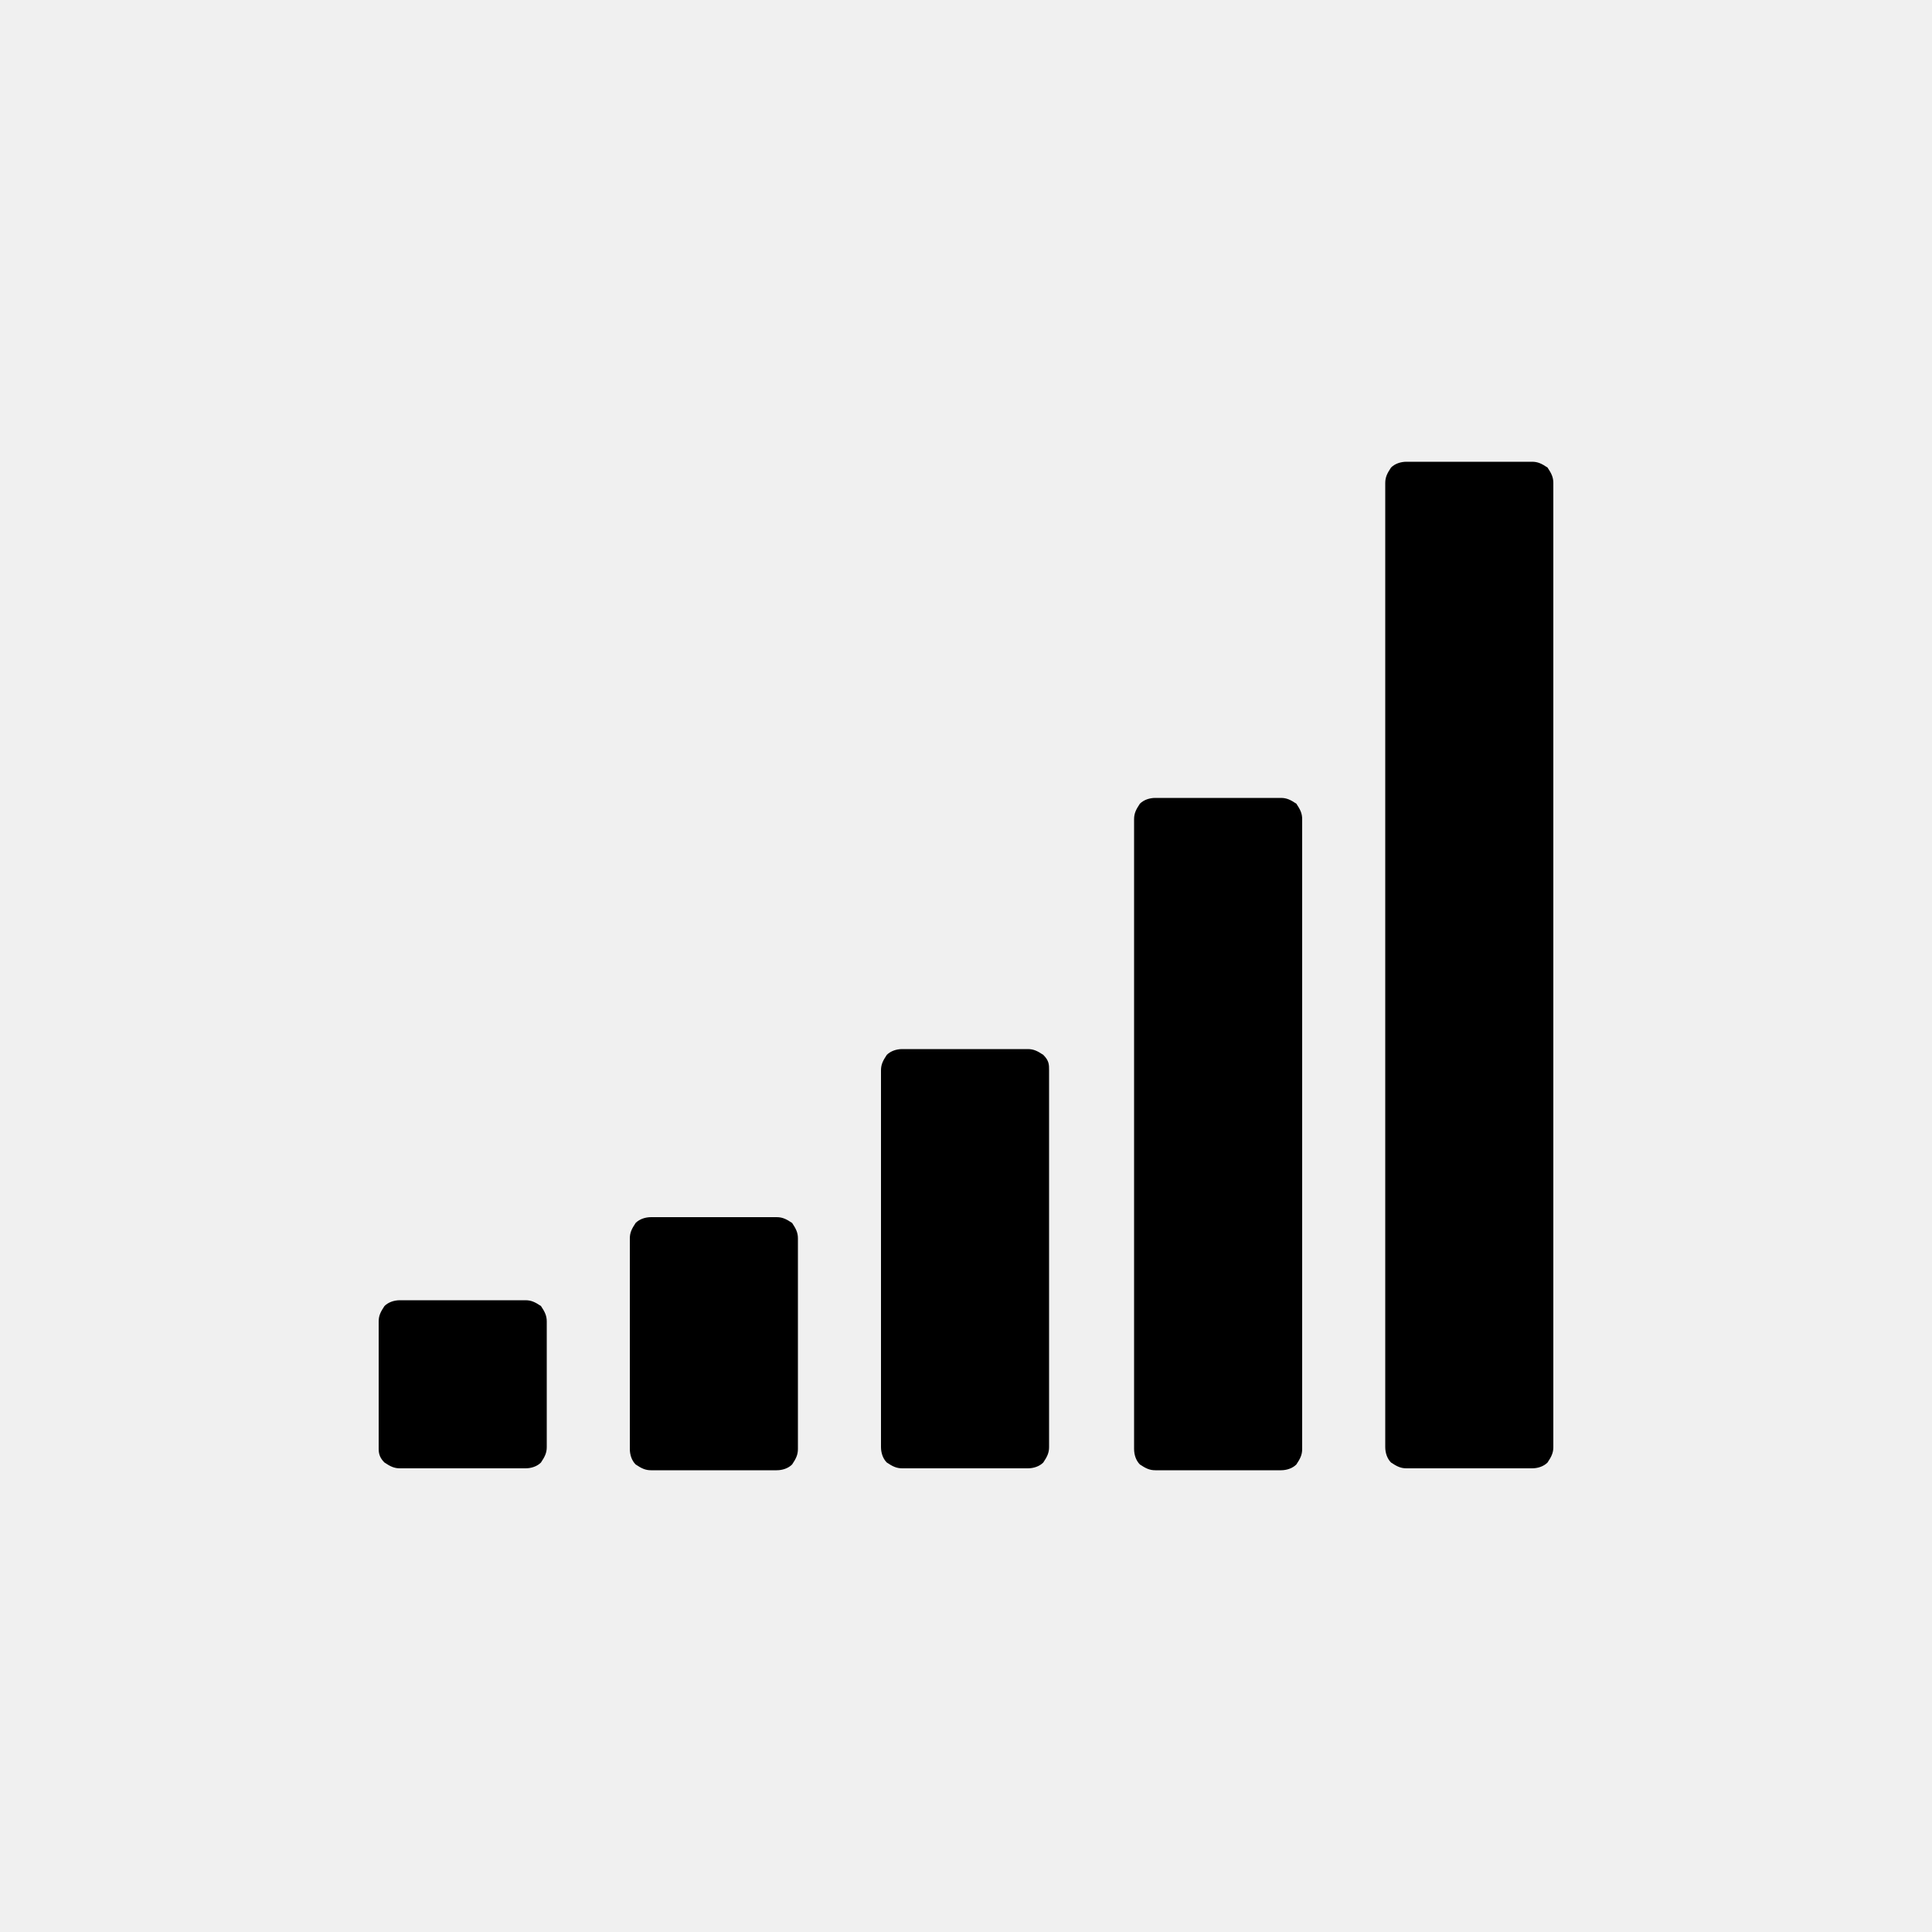
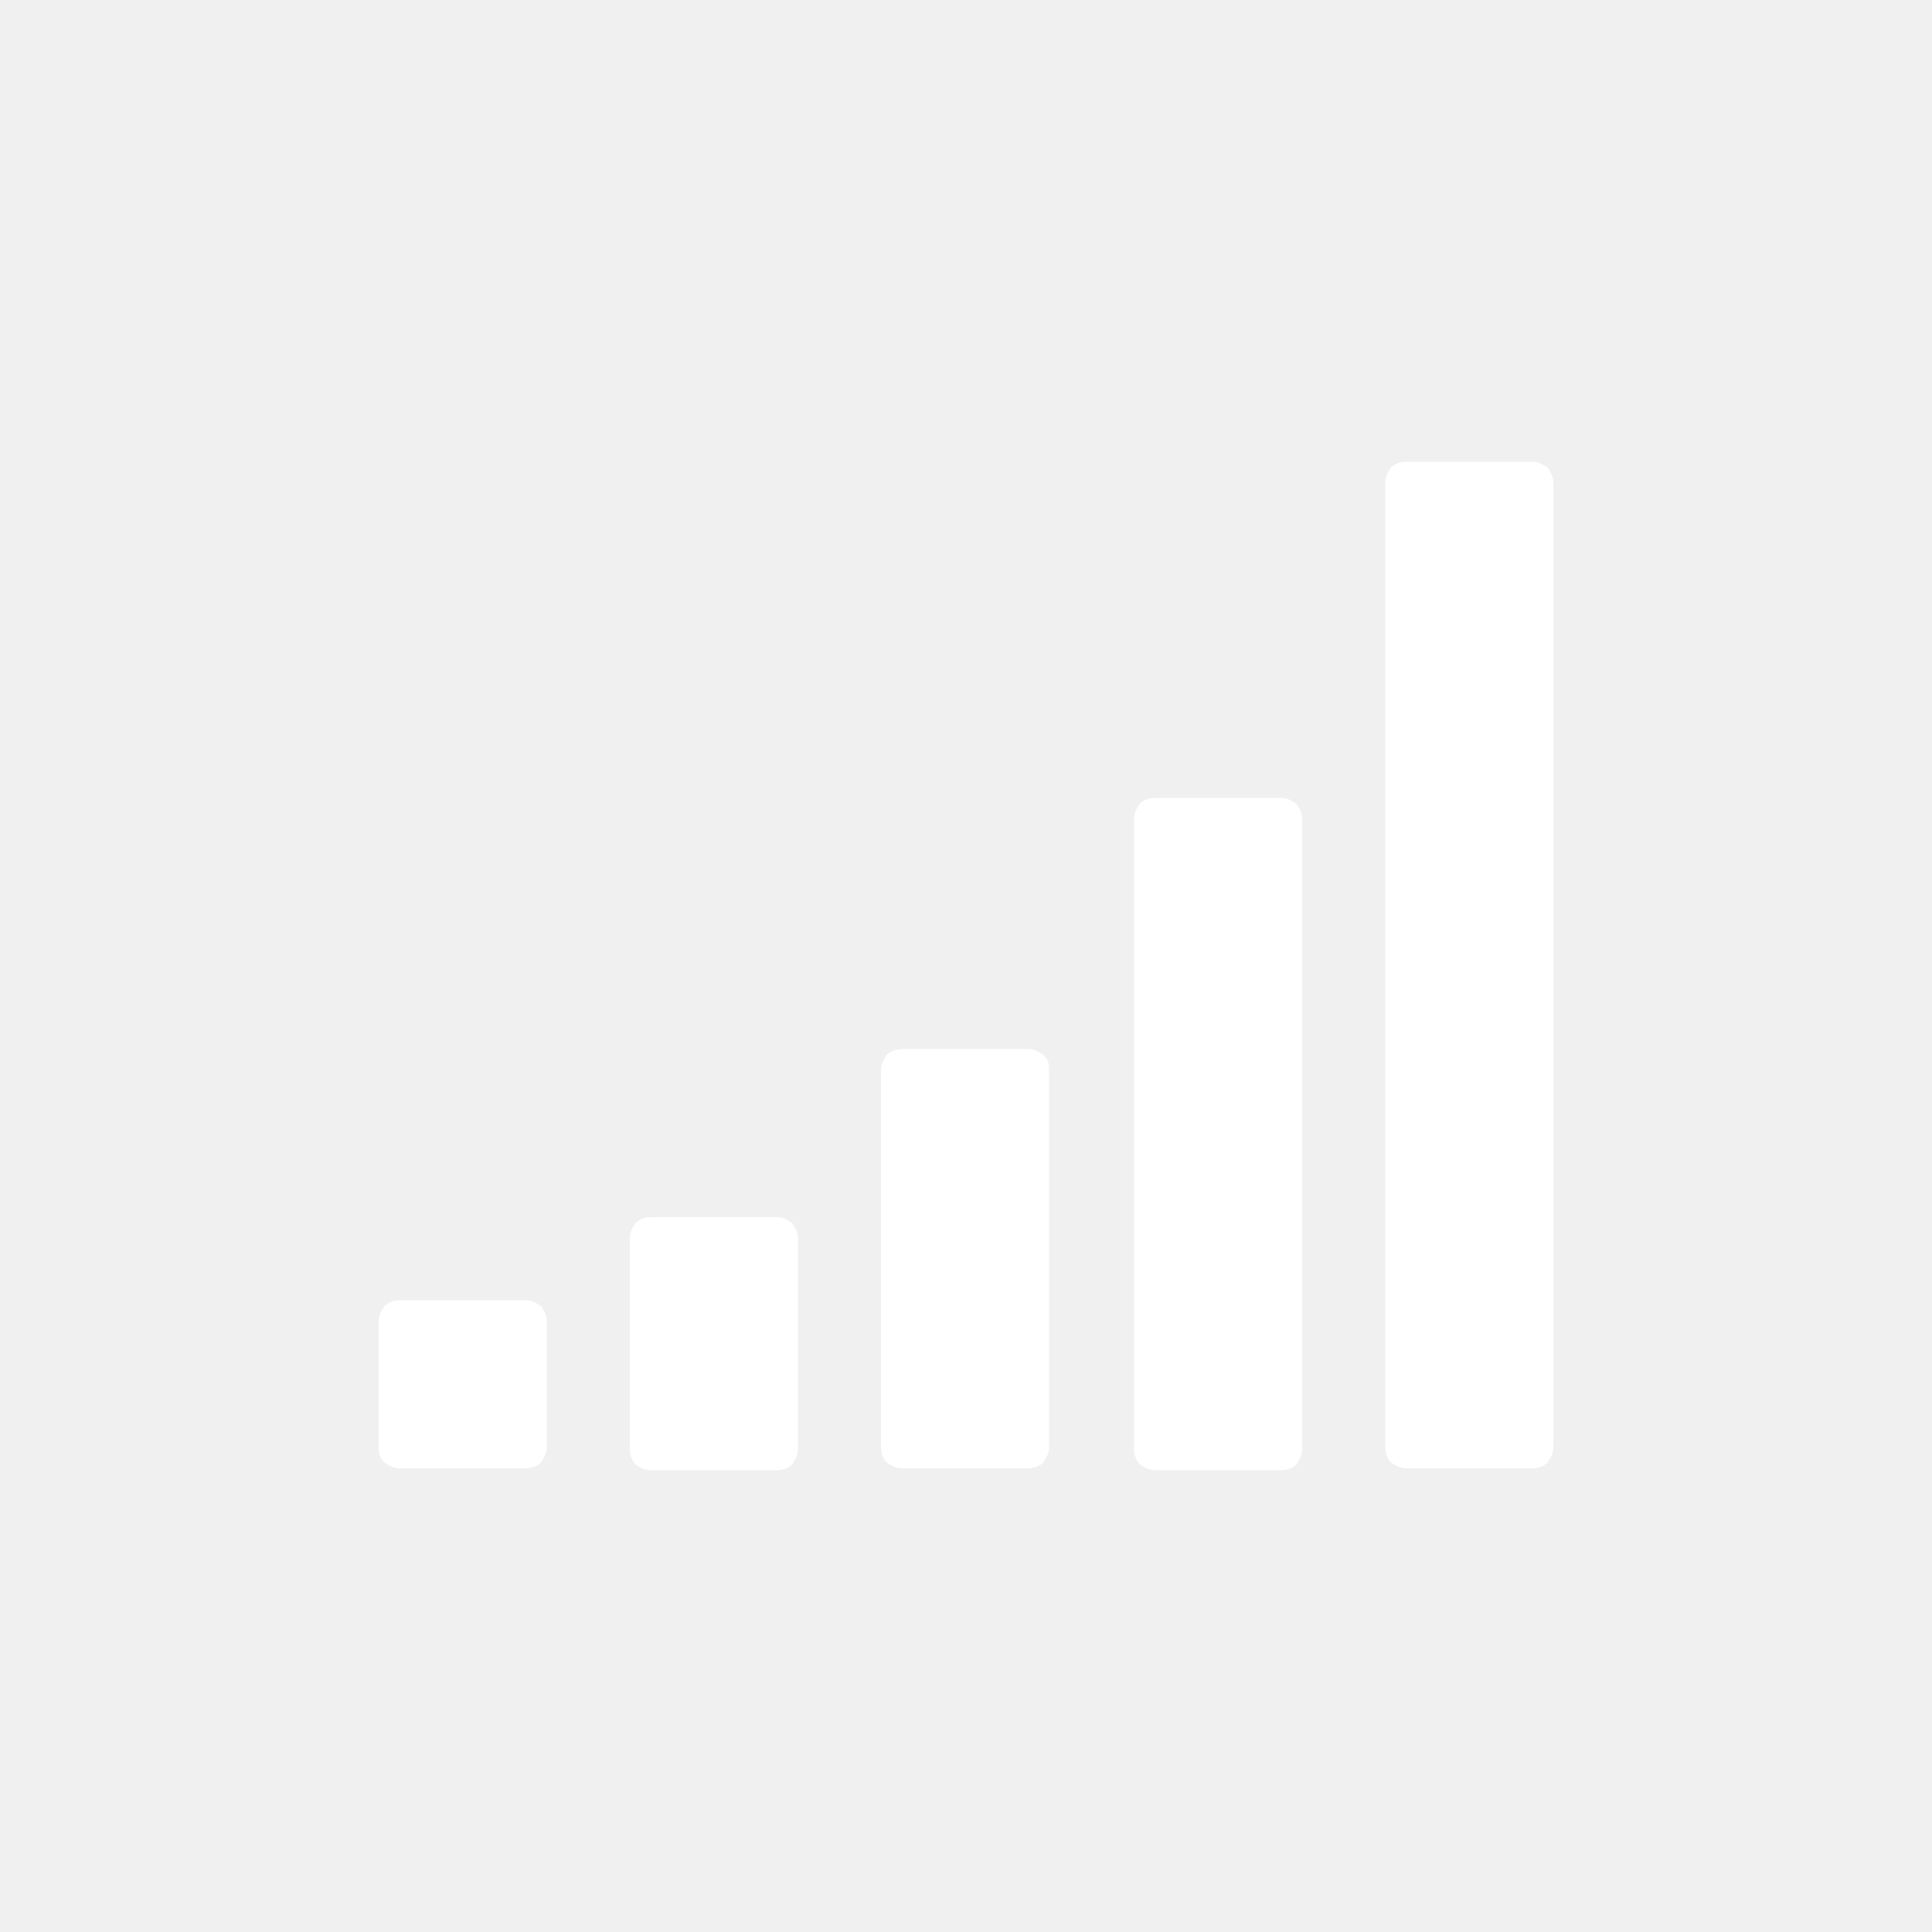
<svg xmlns="http://www.w3.org/2000/svg" version="1.1" id="Layer_1" x="0px" y="0px" viewBox="0 0 100 100" style="enable-background:new 0 0 100 100;" xml:space="preserve">
+   <style type="text/css">
+ 	.st0{fill:#FFFFFF;}
+ </style>
  <g>
-     <path d="M28.3,68.4v6.5c0,0.3-0.1,0.5-0.3,0.8c-0.2,0.2-0.5,0.3-0.8,0.3h-6.5c-0.3,0-0.5-0.1-0.8-0.3c-0.2-0.2-0.3-0.4-0.3-0.7   v-6.6c0-0.3,0.1-0.5,0.3-0.8c0.2-0.2,0.5-0.3,0.8-0.3h6.5c0.3,0,0.5,0.1,0.8,0.3C28.2,67.9,28.3,68.1,28.3,68.4z M41.3,64.1V75   c0,0.3-0.1,0.5-0.3,0.8c-0.2,0.2-0.5,0.3-0.8,0.3h-6.5c-0.3,0-0.5-0.1-0.8-0.3c-0.2-0.2-0.3-0.5-0.3-0.8V64.1   c0-0.3,0.1-0.5,0.3-0.8c0.2-0.2,0.5-0.3,0.8-0.3h6.5c0.3,0,0.5,0.1,0.8,0.3C41.2,63.6,41.3,63.8,41.3,64.1z M54.3,55.4v19.5   c0,0.3-0.1,0.5-0.3,0.8c-0.2,0.2-0.5,0.3-0.8,0.3h-6.5c-0.3,0-0.5-0.1-0.8-0.3c-0.2-0.2-0.3-0.5-0.3-0.8V55.4   c0-0.3,0.1-0.5,0.3-0.8c0.2-0.2,0.5-0.3,0.8-0.3h6.5c0.3,0,0.5,0.1,0.8,0.3C54.3,54.9,54.3,55.1,54.3,55.4z M67.4,42.4V75   c0,0.3-0.1,0.5-0.3,0.8c-0.2,0.2-0.5,0.3-0.8,0.3h-6.5c-0.3,0-0.5-0.1-0.8-0.3c-0.2-0.2-0.3-0.5-0.3-0.8V42.4   c0-0.3,0.1-0.5,0.3-0.8c0.2-0.2,0.5-0.3,0.8-0.3h6.5c0.3,0,0.5,0.1,0.8,0.3C67.3,41.9,67.4,42.1,67.4,42.4z M80.4,25v49.9   c0,0.3-0.1,0.5-0.3,0.8c-0.2,0.2-0.5,0.3-0.8,0.3h-6.5c-0.3,0-0.5-0.1-0.8-0.3c-0.2-0.2-0.3-0.5-0.3-0.8V25c0-0.3,0.1-0.5,0.3-0.8   c0.2-0.2,0.5-0.3,0.8-0.3h6.5c0.3,0,0.5,0.1,0.8,0.3C80.3,24.5,80.4,24.7,80.4,25z" />
+     <path class="st0" d="M28.3,68.4v6.5c0,0.3-0.1,0.5-0.3,0.8c-0.2,0.2-0.5,0.3-0.8,0.3h-6.5c-0.3,0-0.5-0.1-0.8-0.3   c-0.2-0.2-0.3-0.4-0.3-0.7v-6.6c0-0.3,0.1-0.5,0.3-0.8c0.2-0.2,0.5-0.3,0.8-0.3h6.5c0.3,0,0.5,0.1,0.8,0.3   C28.2,67.9,28.3,68.1,28.3,68.4z M41.3,64.1V75c0,0.3-0.1,0.5-0.3,0.8c-0.2,0.2-0.5,0.3-0.8,0.3h-6.5c-0.3,0-0.5-0.1-0.8-0.3   c-0.2-0.2-0.3-0.5-0.3-0.8V64.1c0-0.3,0.1-0.5,0.3-0.8c0.2-0.2,0.5-0.3,0.8-0.3h6.5c0.3,0,0.5,0.1,0.8,0.3   C41.2,63.6,41.3,63.8,41.3,64.1z M54.3,55.4v19.5c0,0.3-0.1,0.5-0.3,0.8c-0.2,0.2-0.5,0.3-0.8,0.3h-6.5c-0.3,0-0.5-0.1-0.8-0.3   c-0.2-0.2-0.3-0.5-0.3-0.8V55.4c0-0.3,0.1-0.5,0.3-0.8c0.2-0.2,0.5-0.3,0.8-0.3h6.5c0.3,0,0.5,0.1,0.8,0.3   C54.3,54.9,54.3,55.1,54.3,55.4z M67.4,42.4V75c0,0.3-0.1,0.5-0.3,0.8c-0.2,0.2-0.5,0.3-0.8,0.3h-6.5c-0.3,0-0.5-0.1-0.8-0.3   c-0.2-0.2-0.3-0.5-0.3-0.8V42.4c0-0.3,0.1-0.5,0.3-0.8c0.2-0.2,0.5-0.3,0.8-0.3h6.5c0.3,0,0.5,0.1,0.8,0.3   C67.3,41.9,67.4,42.1,67.4,42.4z M80.4,25v49.9c0,0.3-0.1,0.5-0.3,0.8c-0.2,0.2-0.5,0.3-0.8,0.3h-6.5c-0.3,0-0.5-0.1-0.8-0.3   c-0.2-0.2-0.3-0.5-0.3-0.8V25c0-0.3,0.1-0.5,0.3-0.8c0.2-0.2,0.5-0.3,0.8-0.3h6.5c0.3,0,0.5,0.1,0.8,0.3   C80.3,24.5,80.4,24.7,80.4,25z" />
  </g>
</svg>
